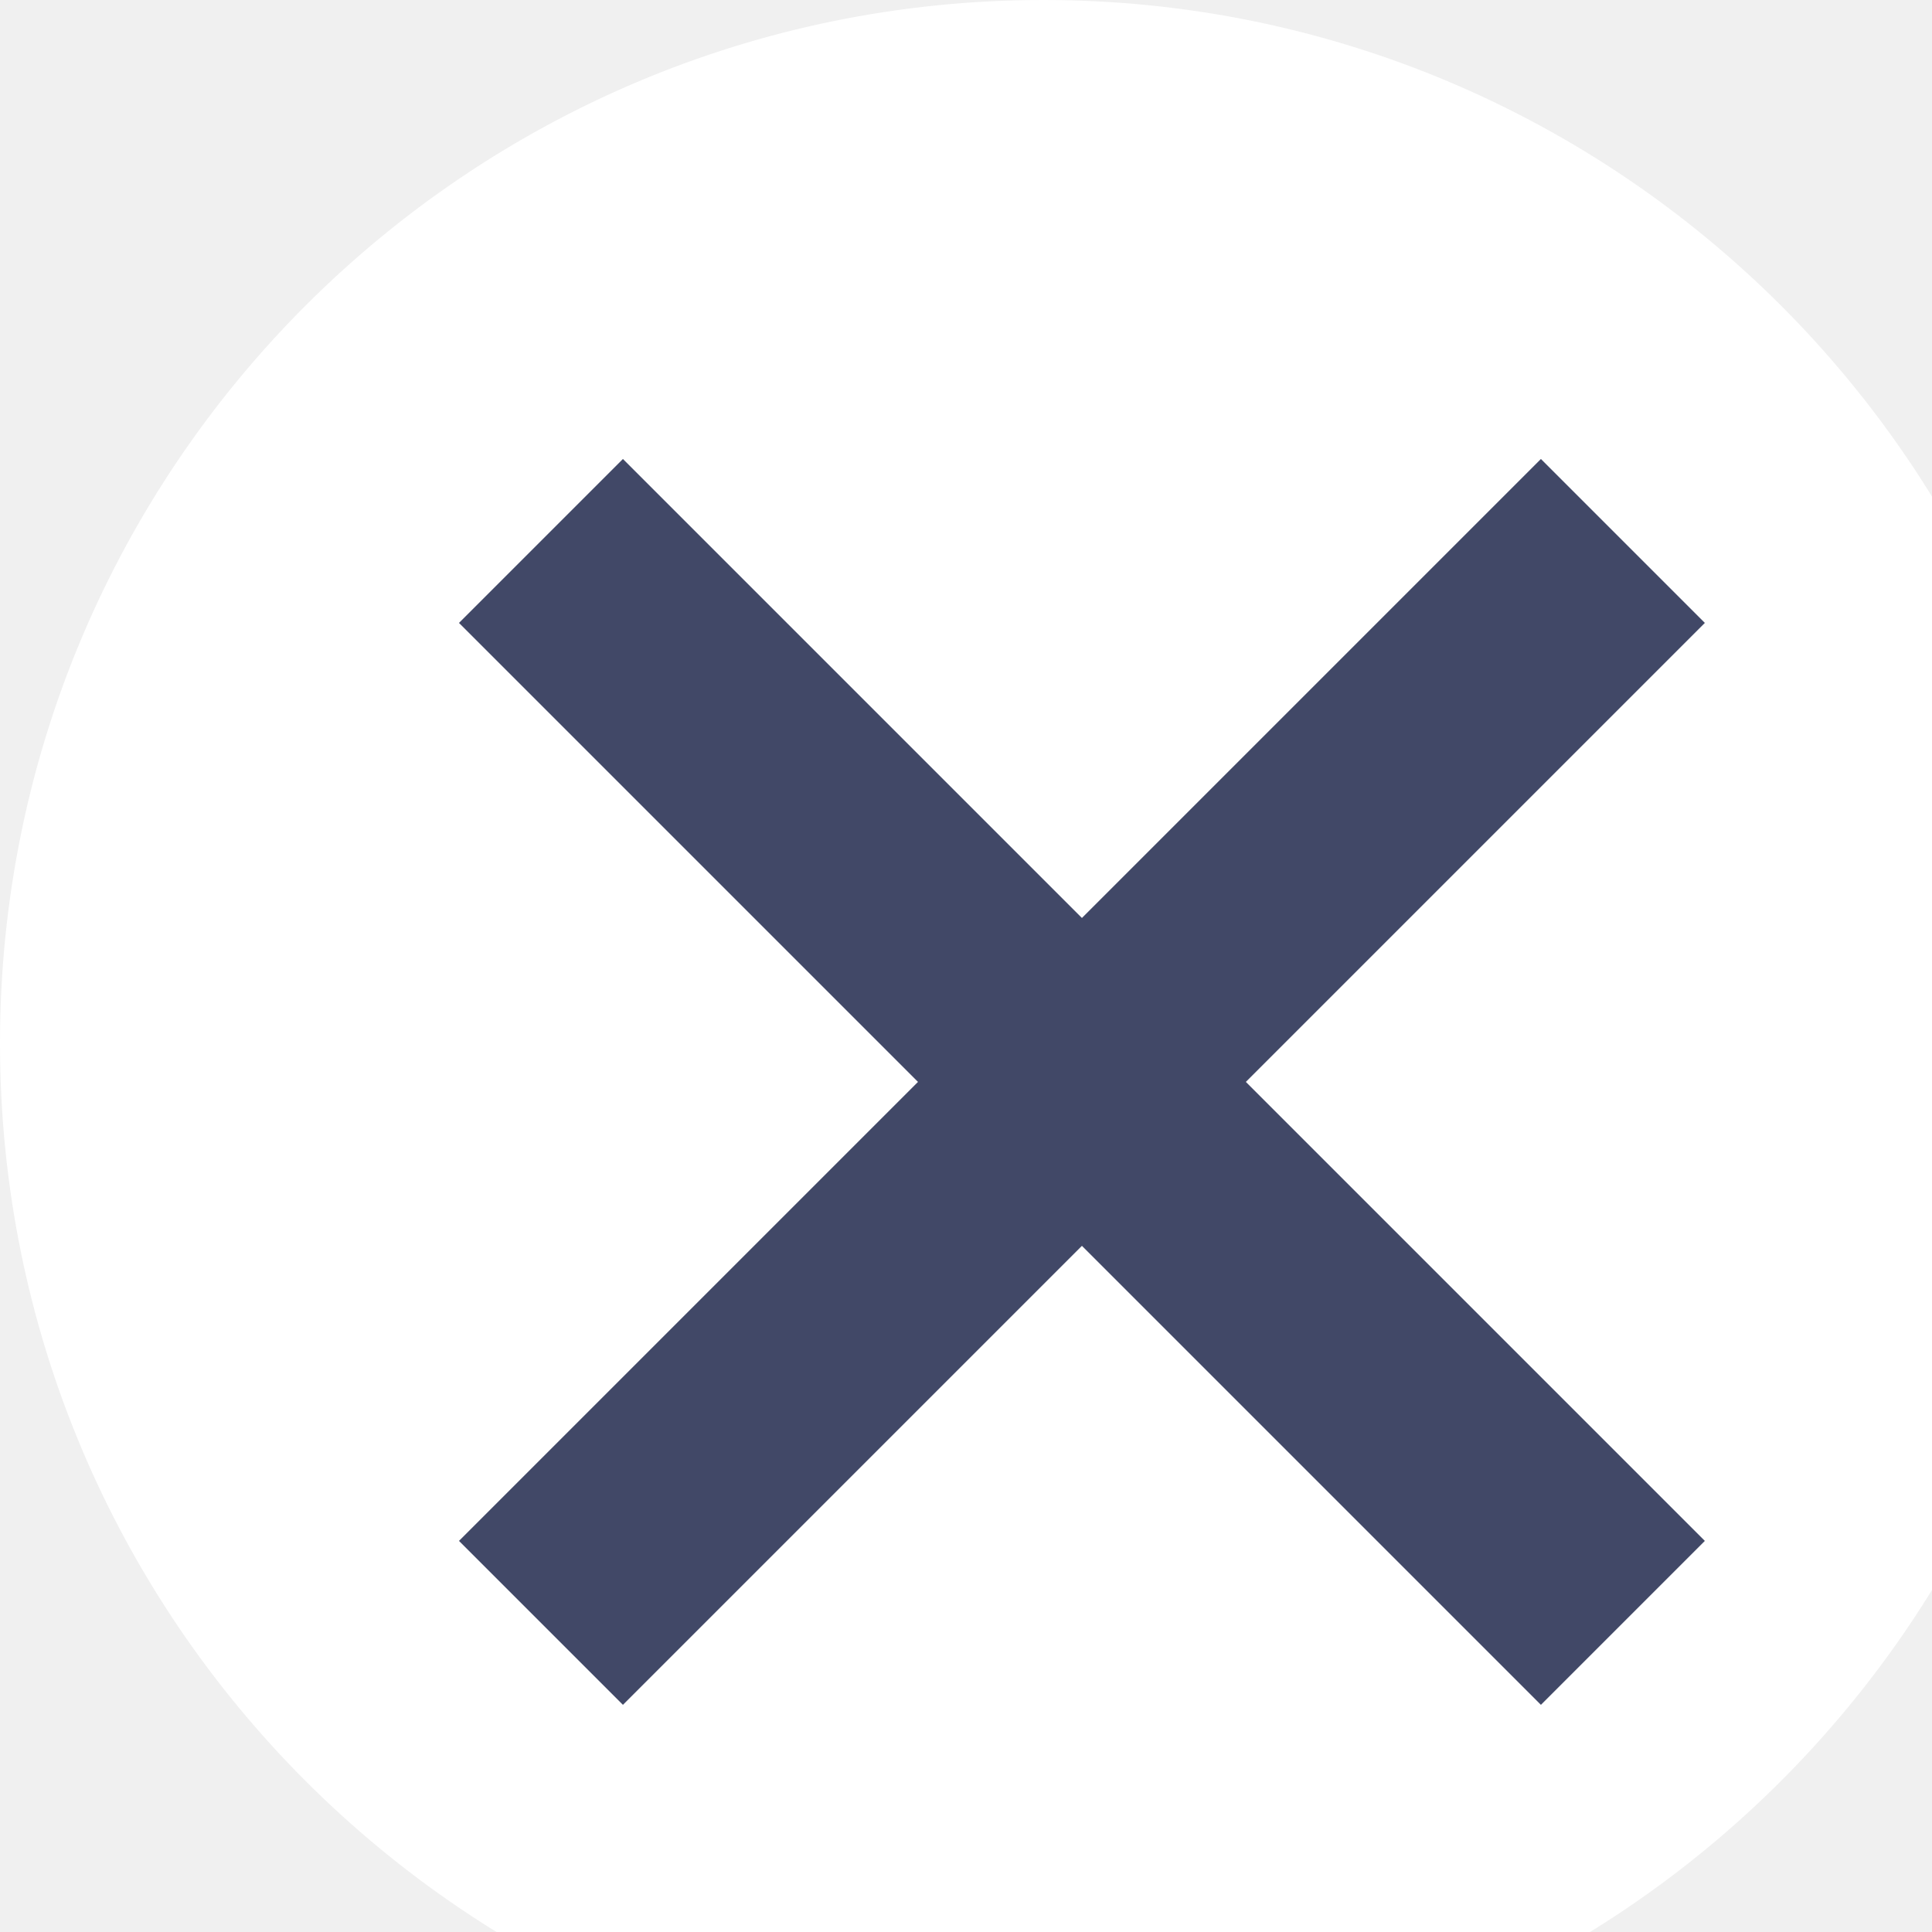
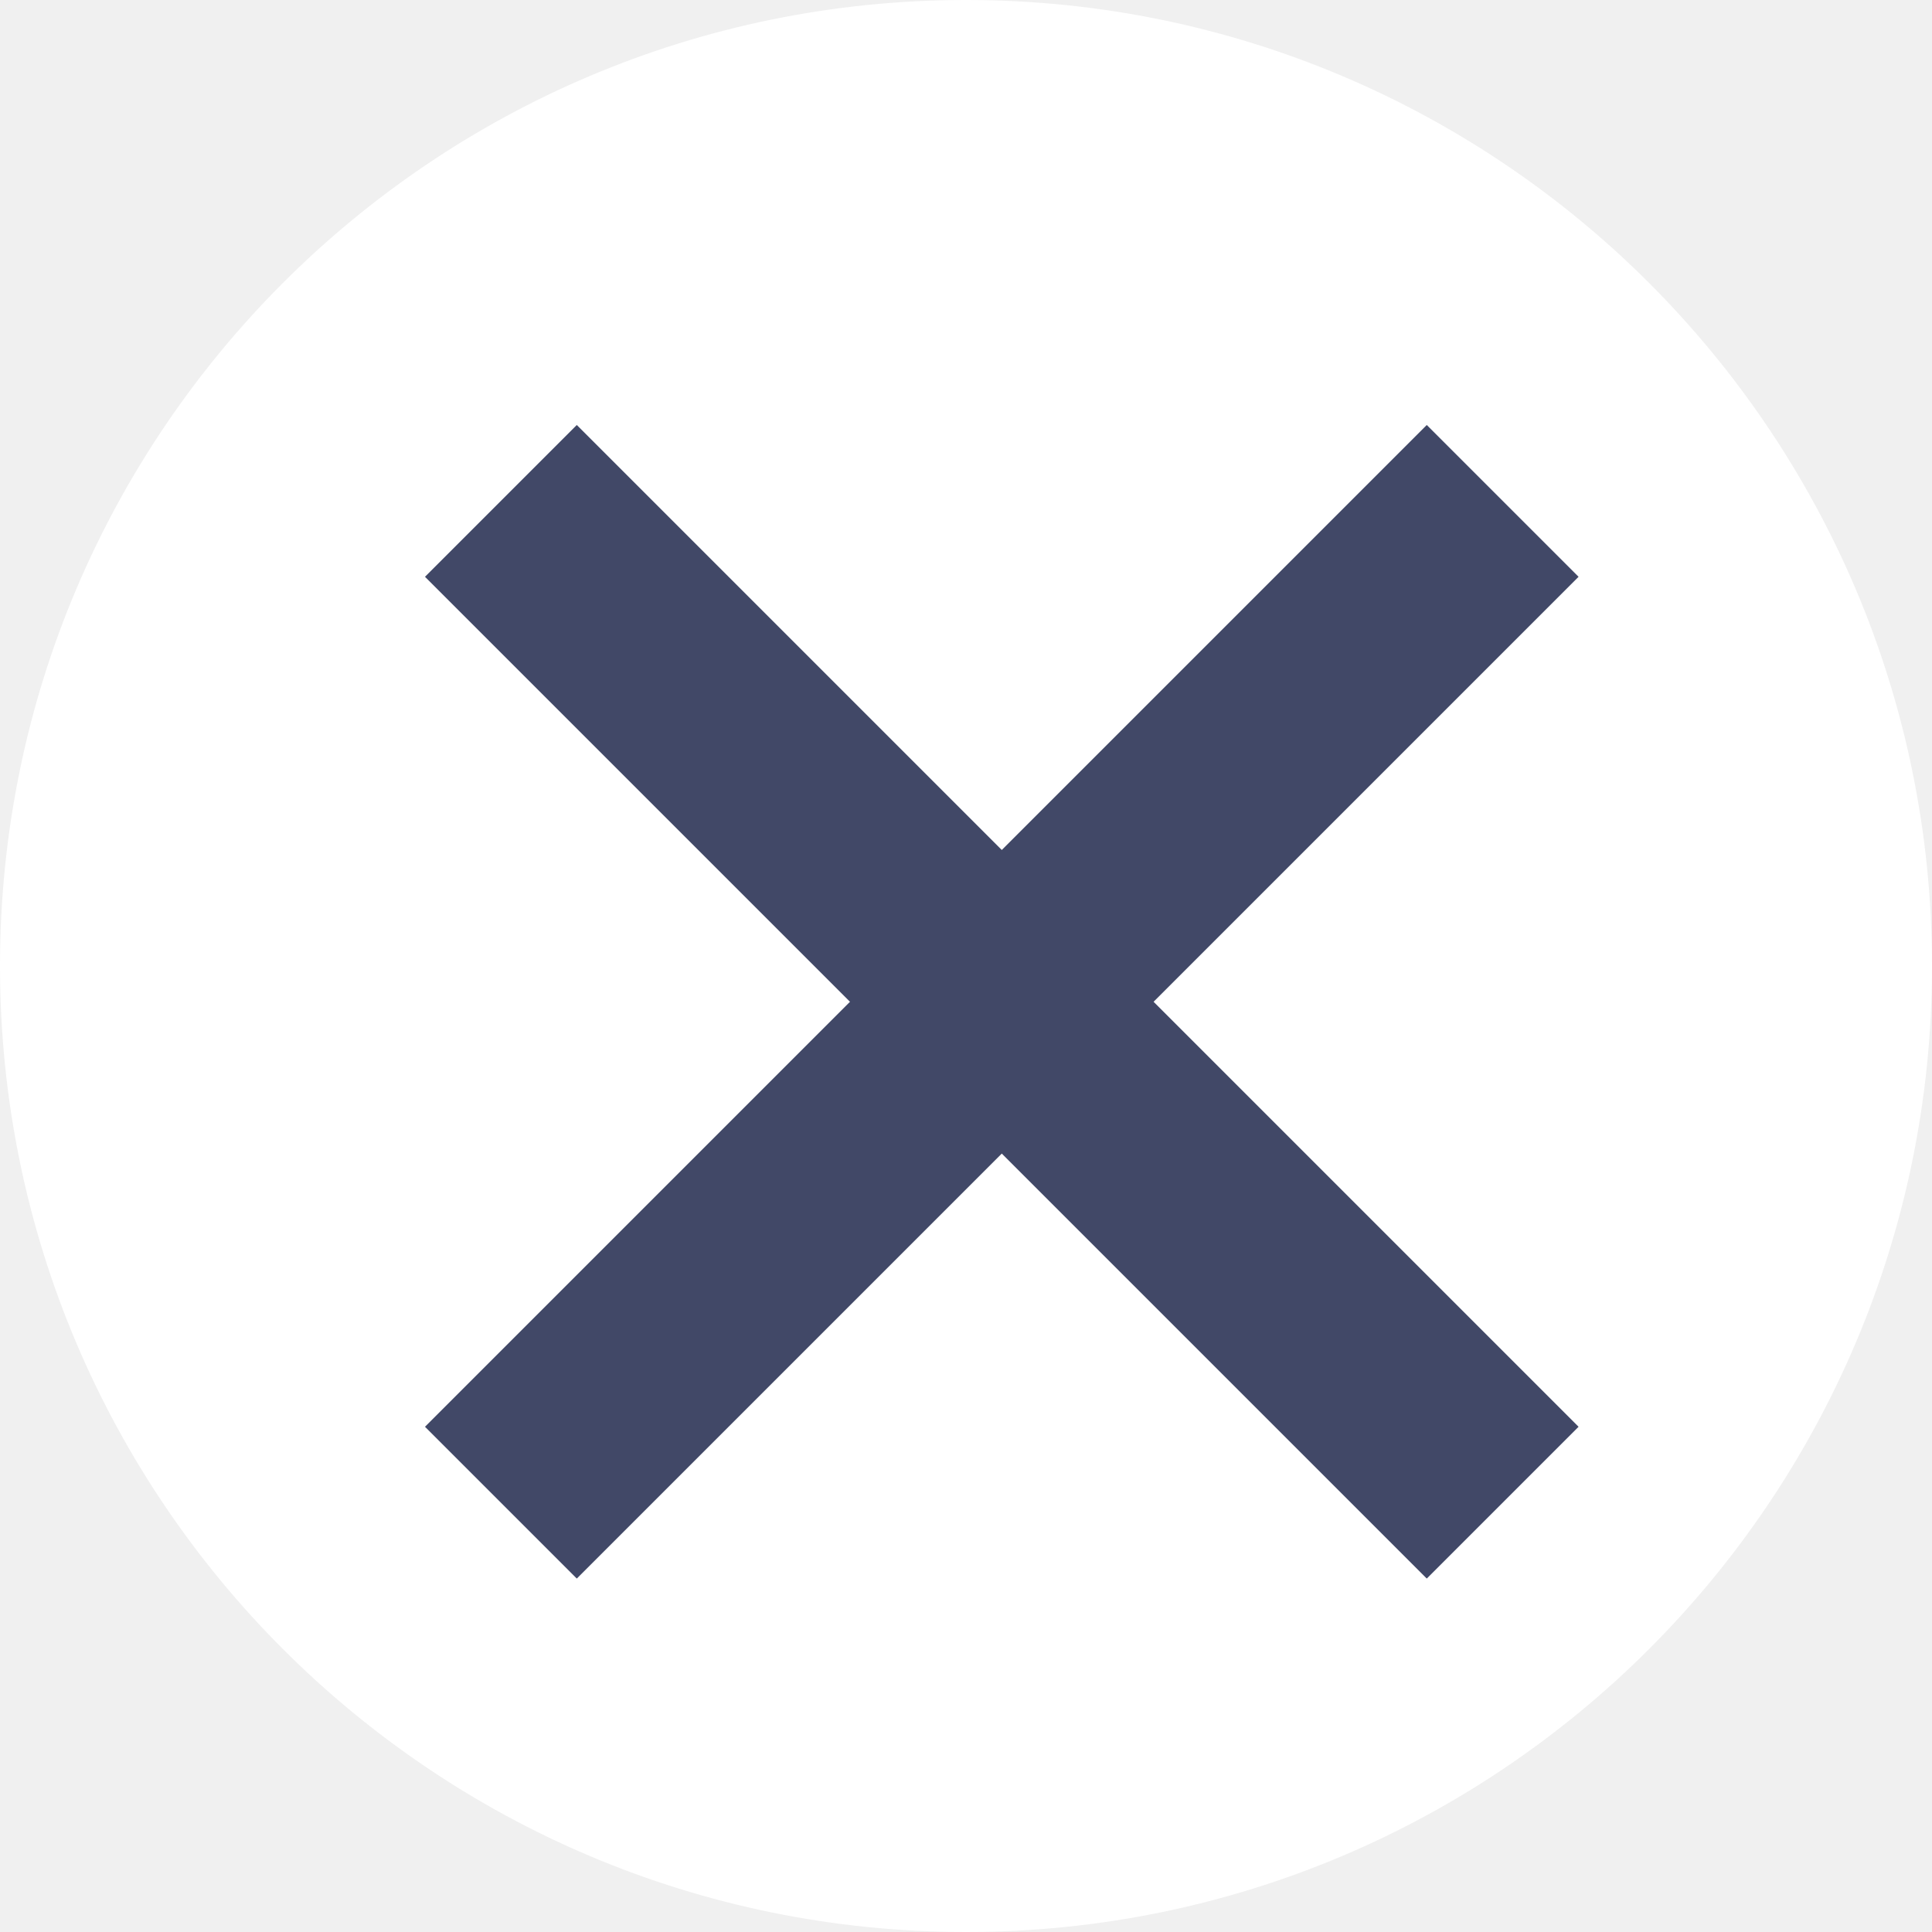
- <svg xmlns="http://www.w3.org/2000/svg" width="25" height="25" viewBox="0 0 25 25" fill="none">
+ <svg xmlns="http://www.w3.org/2000/svg" width="25" height="25" viewBox="0 0 27 27" fill="none">
  <circle cx="13.5" cy="13.5" r="13.5" fill="white" />
  <path d="M7 21L21 7" stroke="#414867" stroke-width="3" stroke-linejoin="round" />
  <path d="M7 7L21 21" stroke="#414867" stroke-width="3" stroke-linejoin="round" />
</svg>
